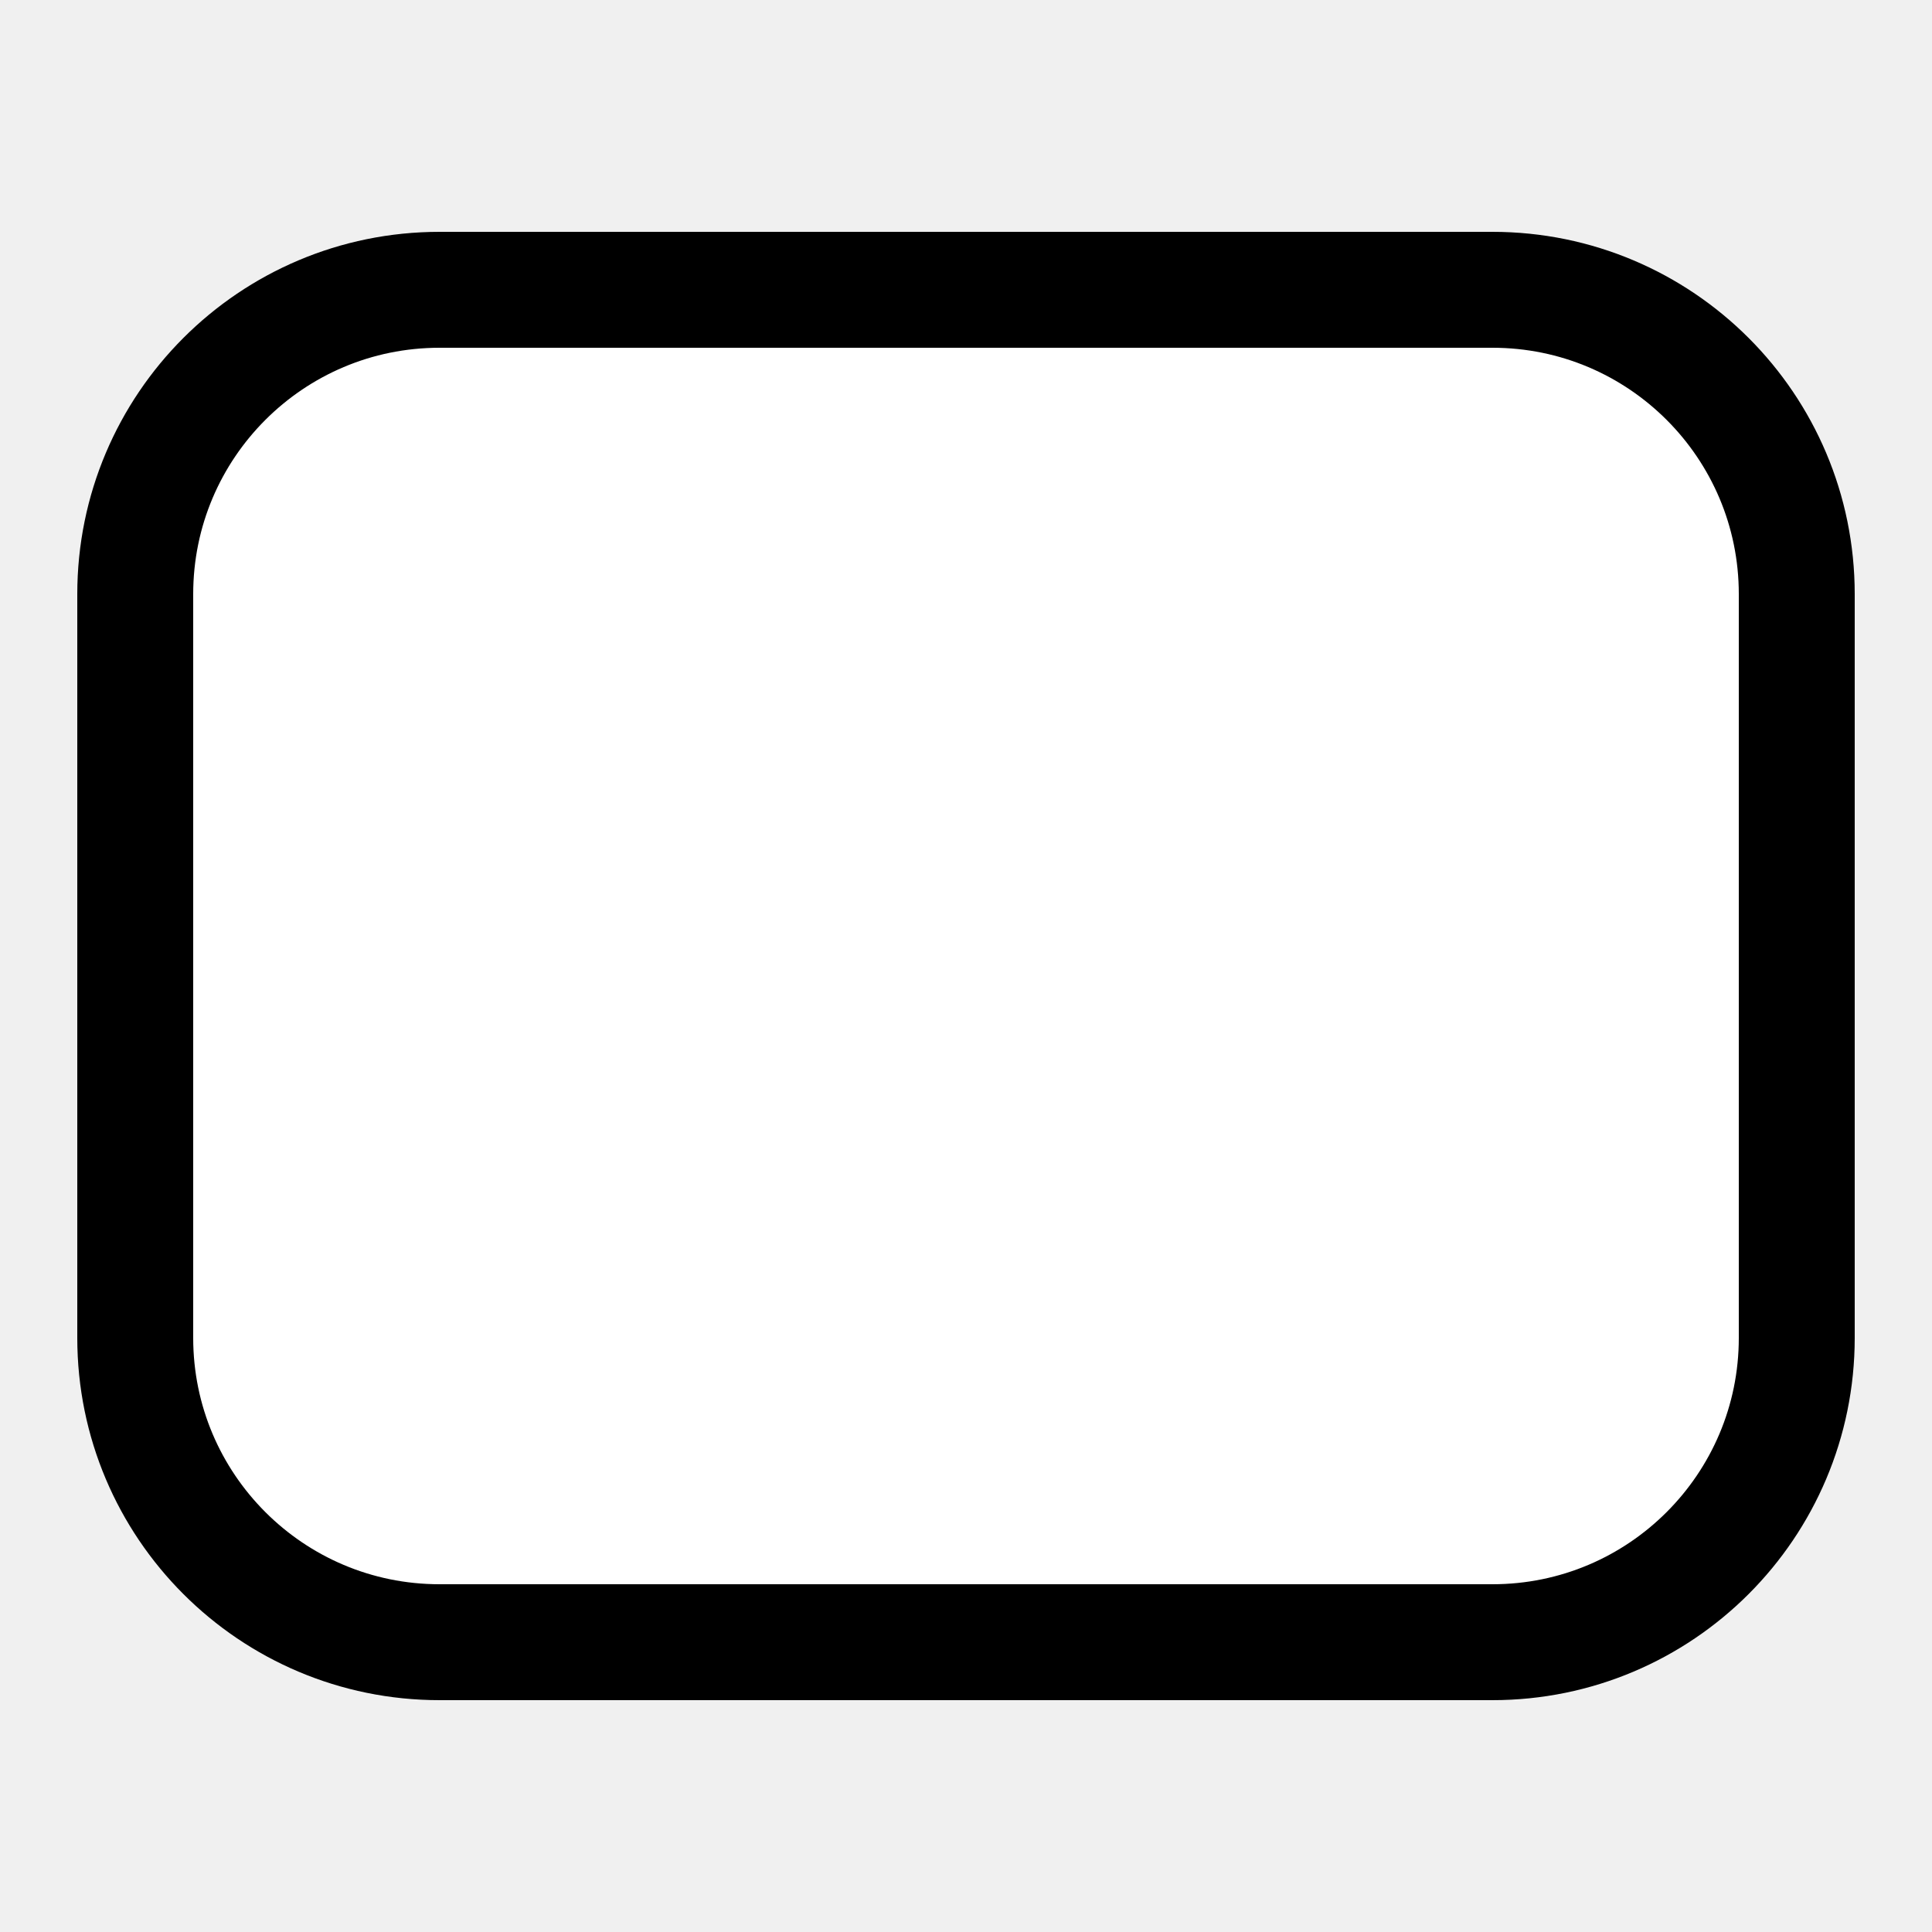
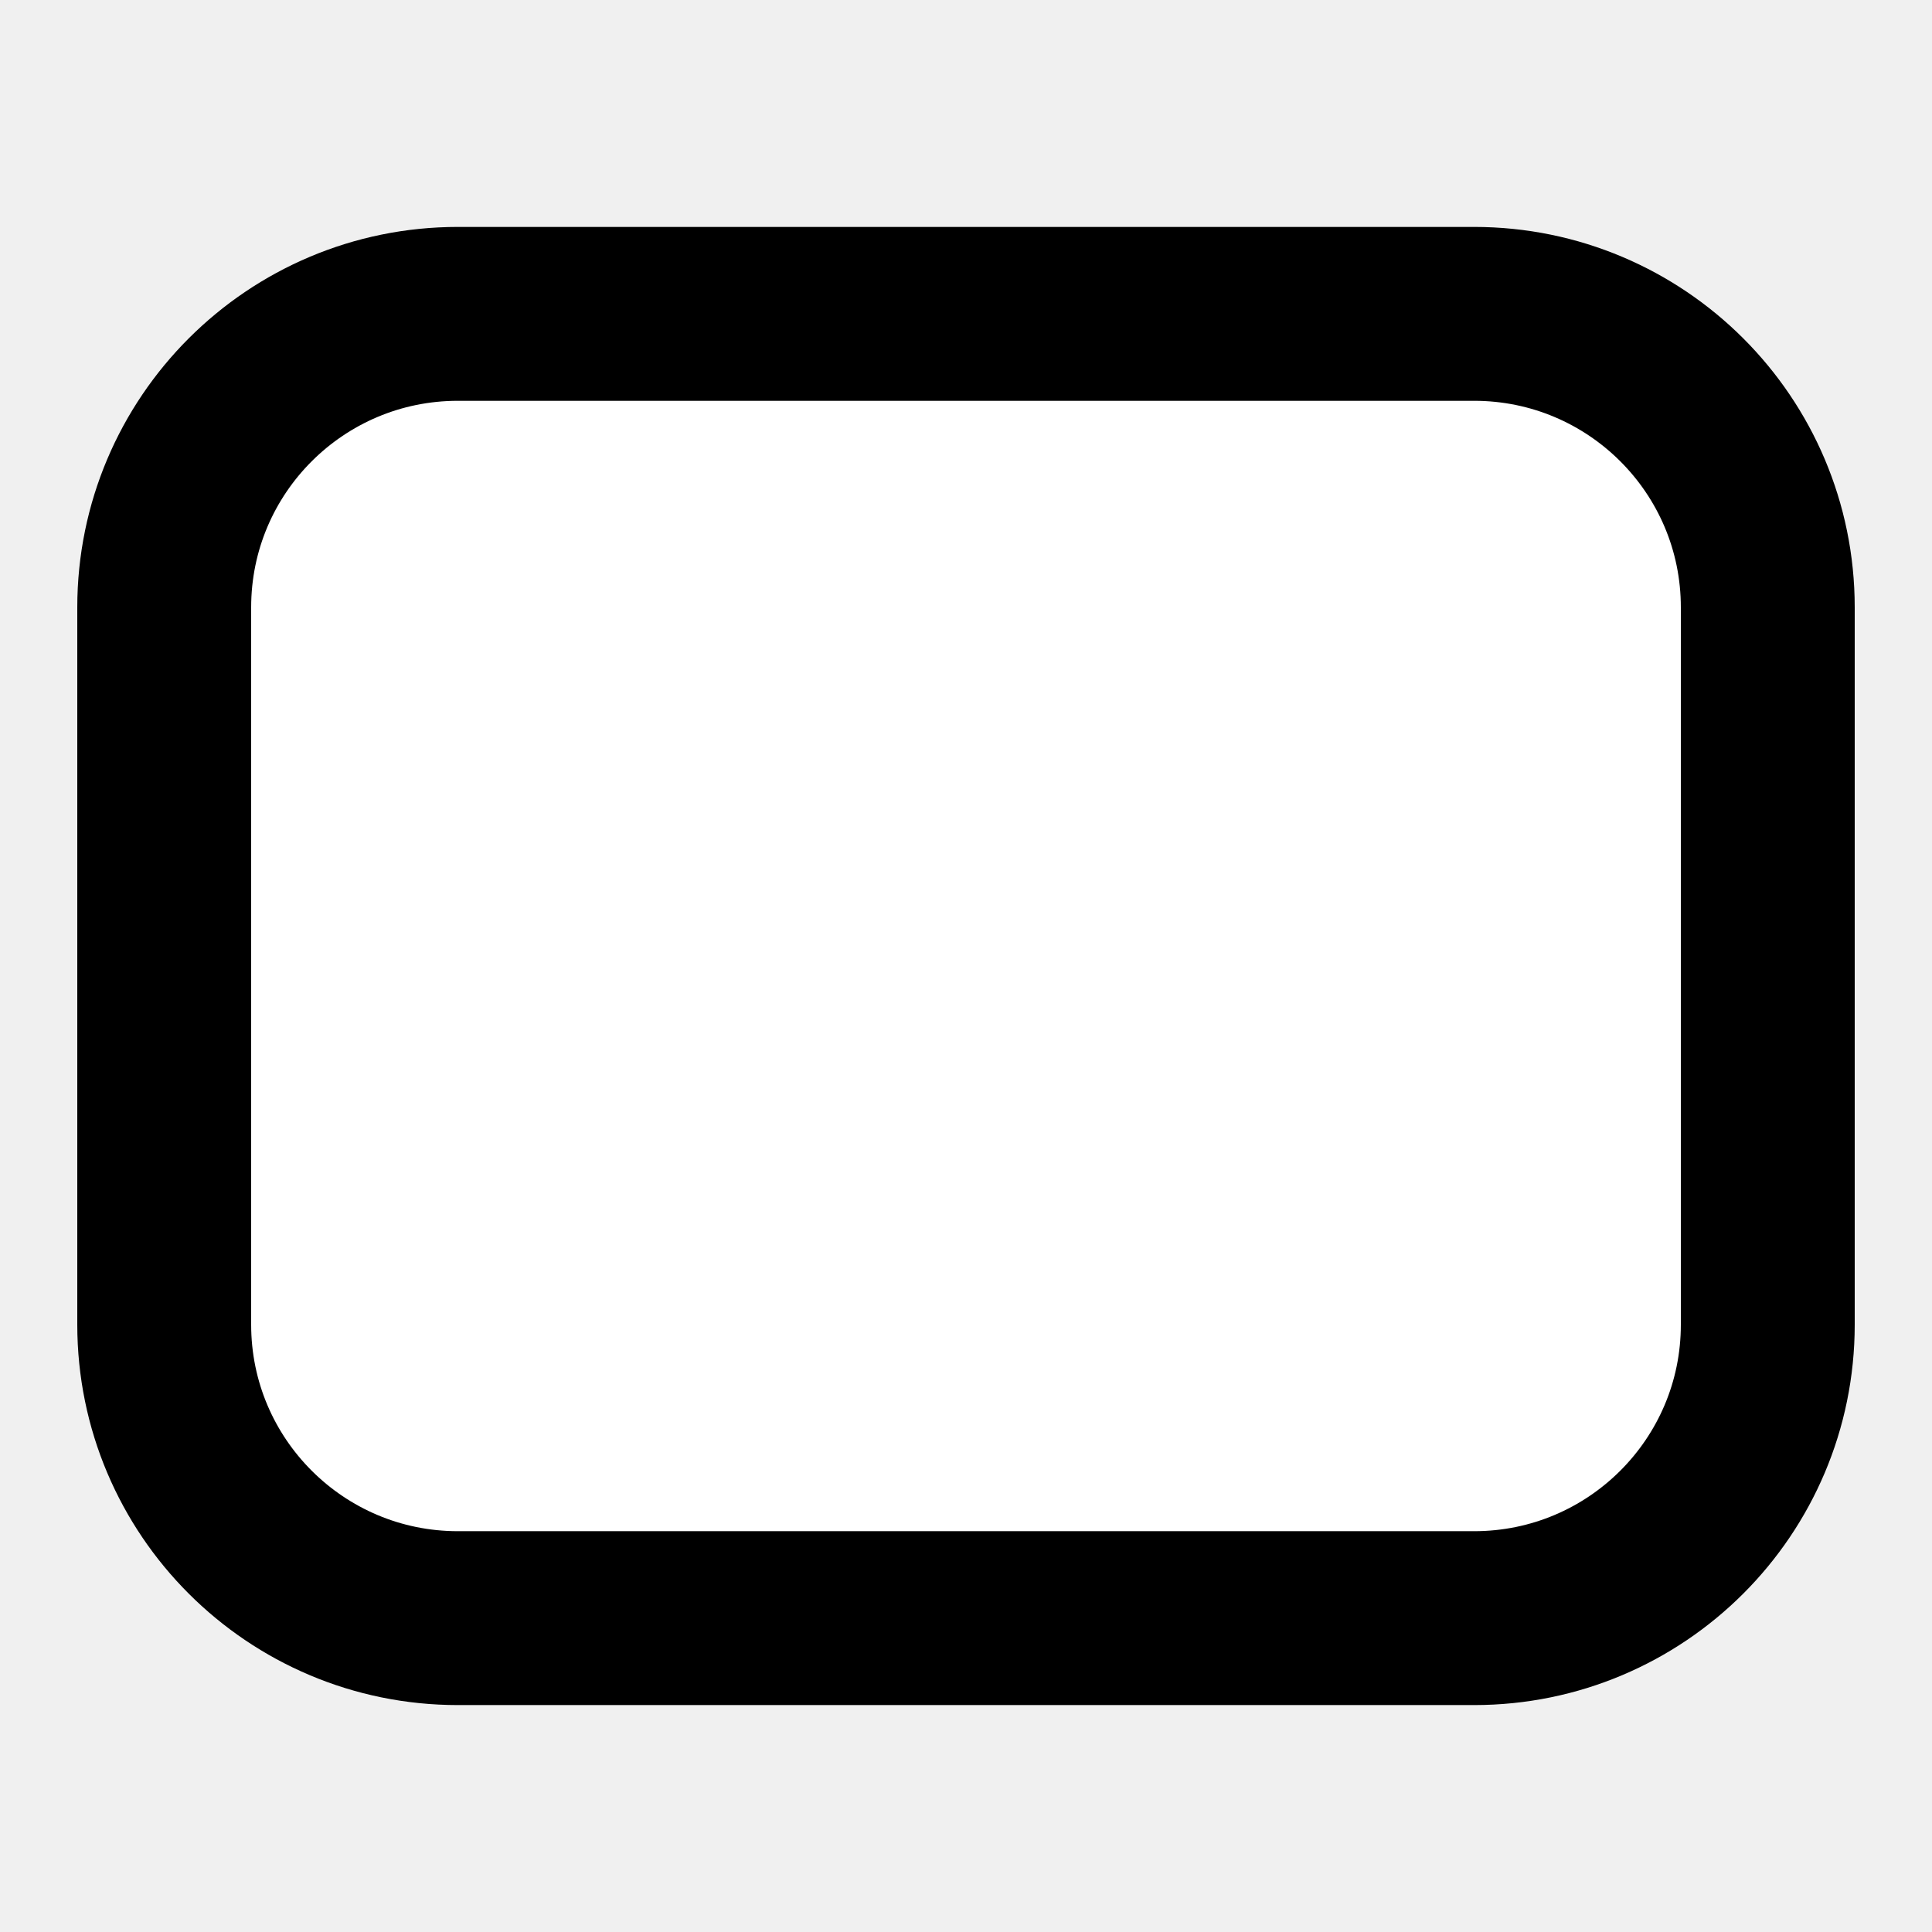
<svg xmlns="http://www.w3.org/2000/svg" width="2000" height="2000" viewBox="0 0 2000 2000" id="svg2" version="1.1">
  <defs id="defs4" />
  <g id="layer1" transform="translate(0,947.6378)">
-     <rect style="opacity:1;fill:#ffffff;stroke:#000000;stroke-width:120;stroke-linecap:round;stroke-miterlimit:4;stroke-dasharray:none;stroke-opacity:1" id="rect4187" width="1720" height="1400" x="140" y="-647.638" rx="315" ry="315" />
+     <rect style="opacity:1;fill:#ffffff;stroke:#000000;stroke-width:180;stroke-linecap:round;stroke-miterlimit:4;stroke-dasharray:none;stroke-opacity:1" id="rect4187" width="1660" height="1350.176" x="170" y="-622.726" rx="304.012" ry="303.79" />
  </g>
</svg>
